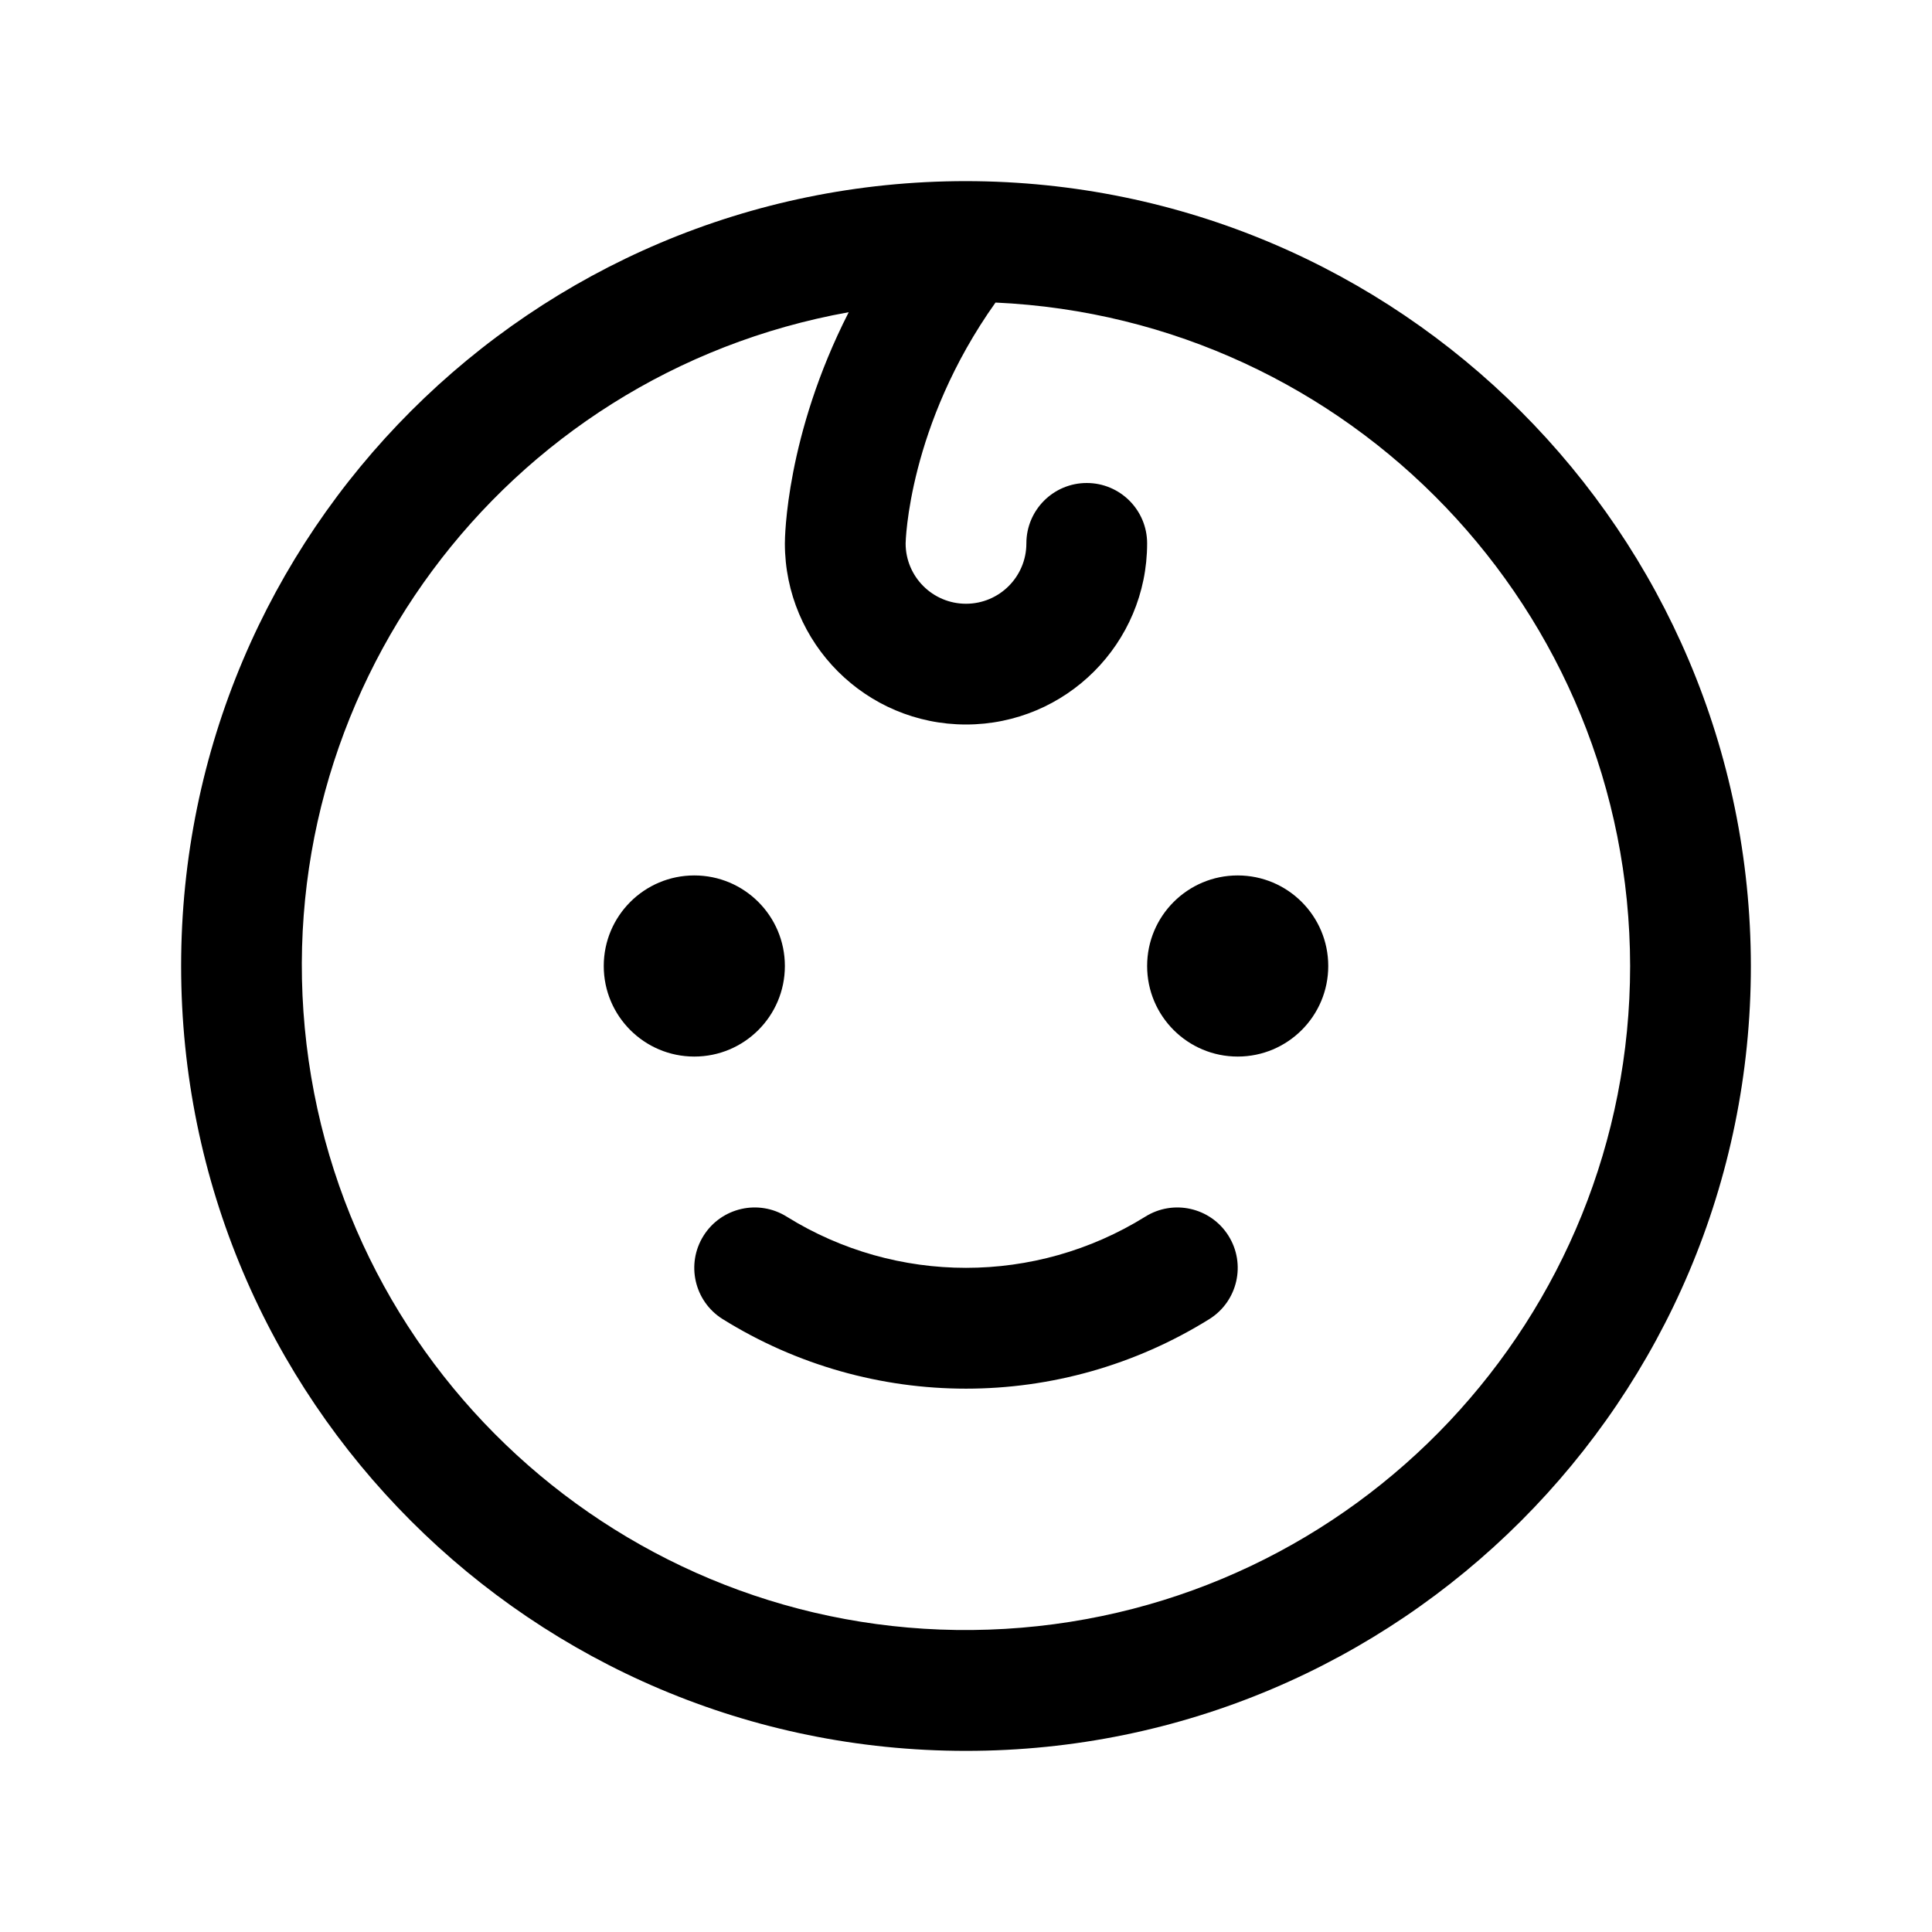
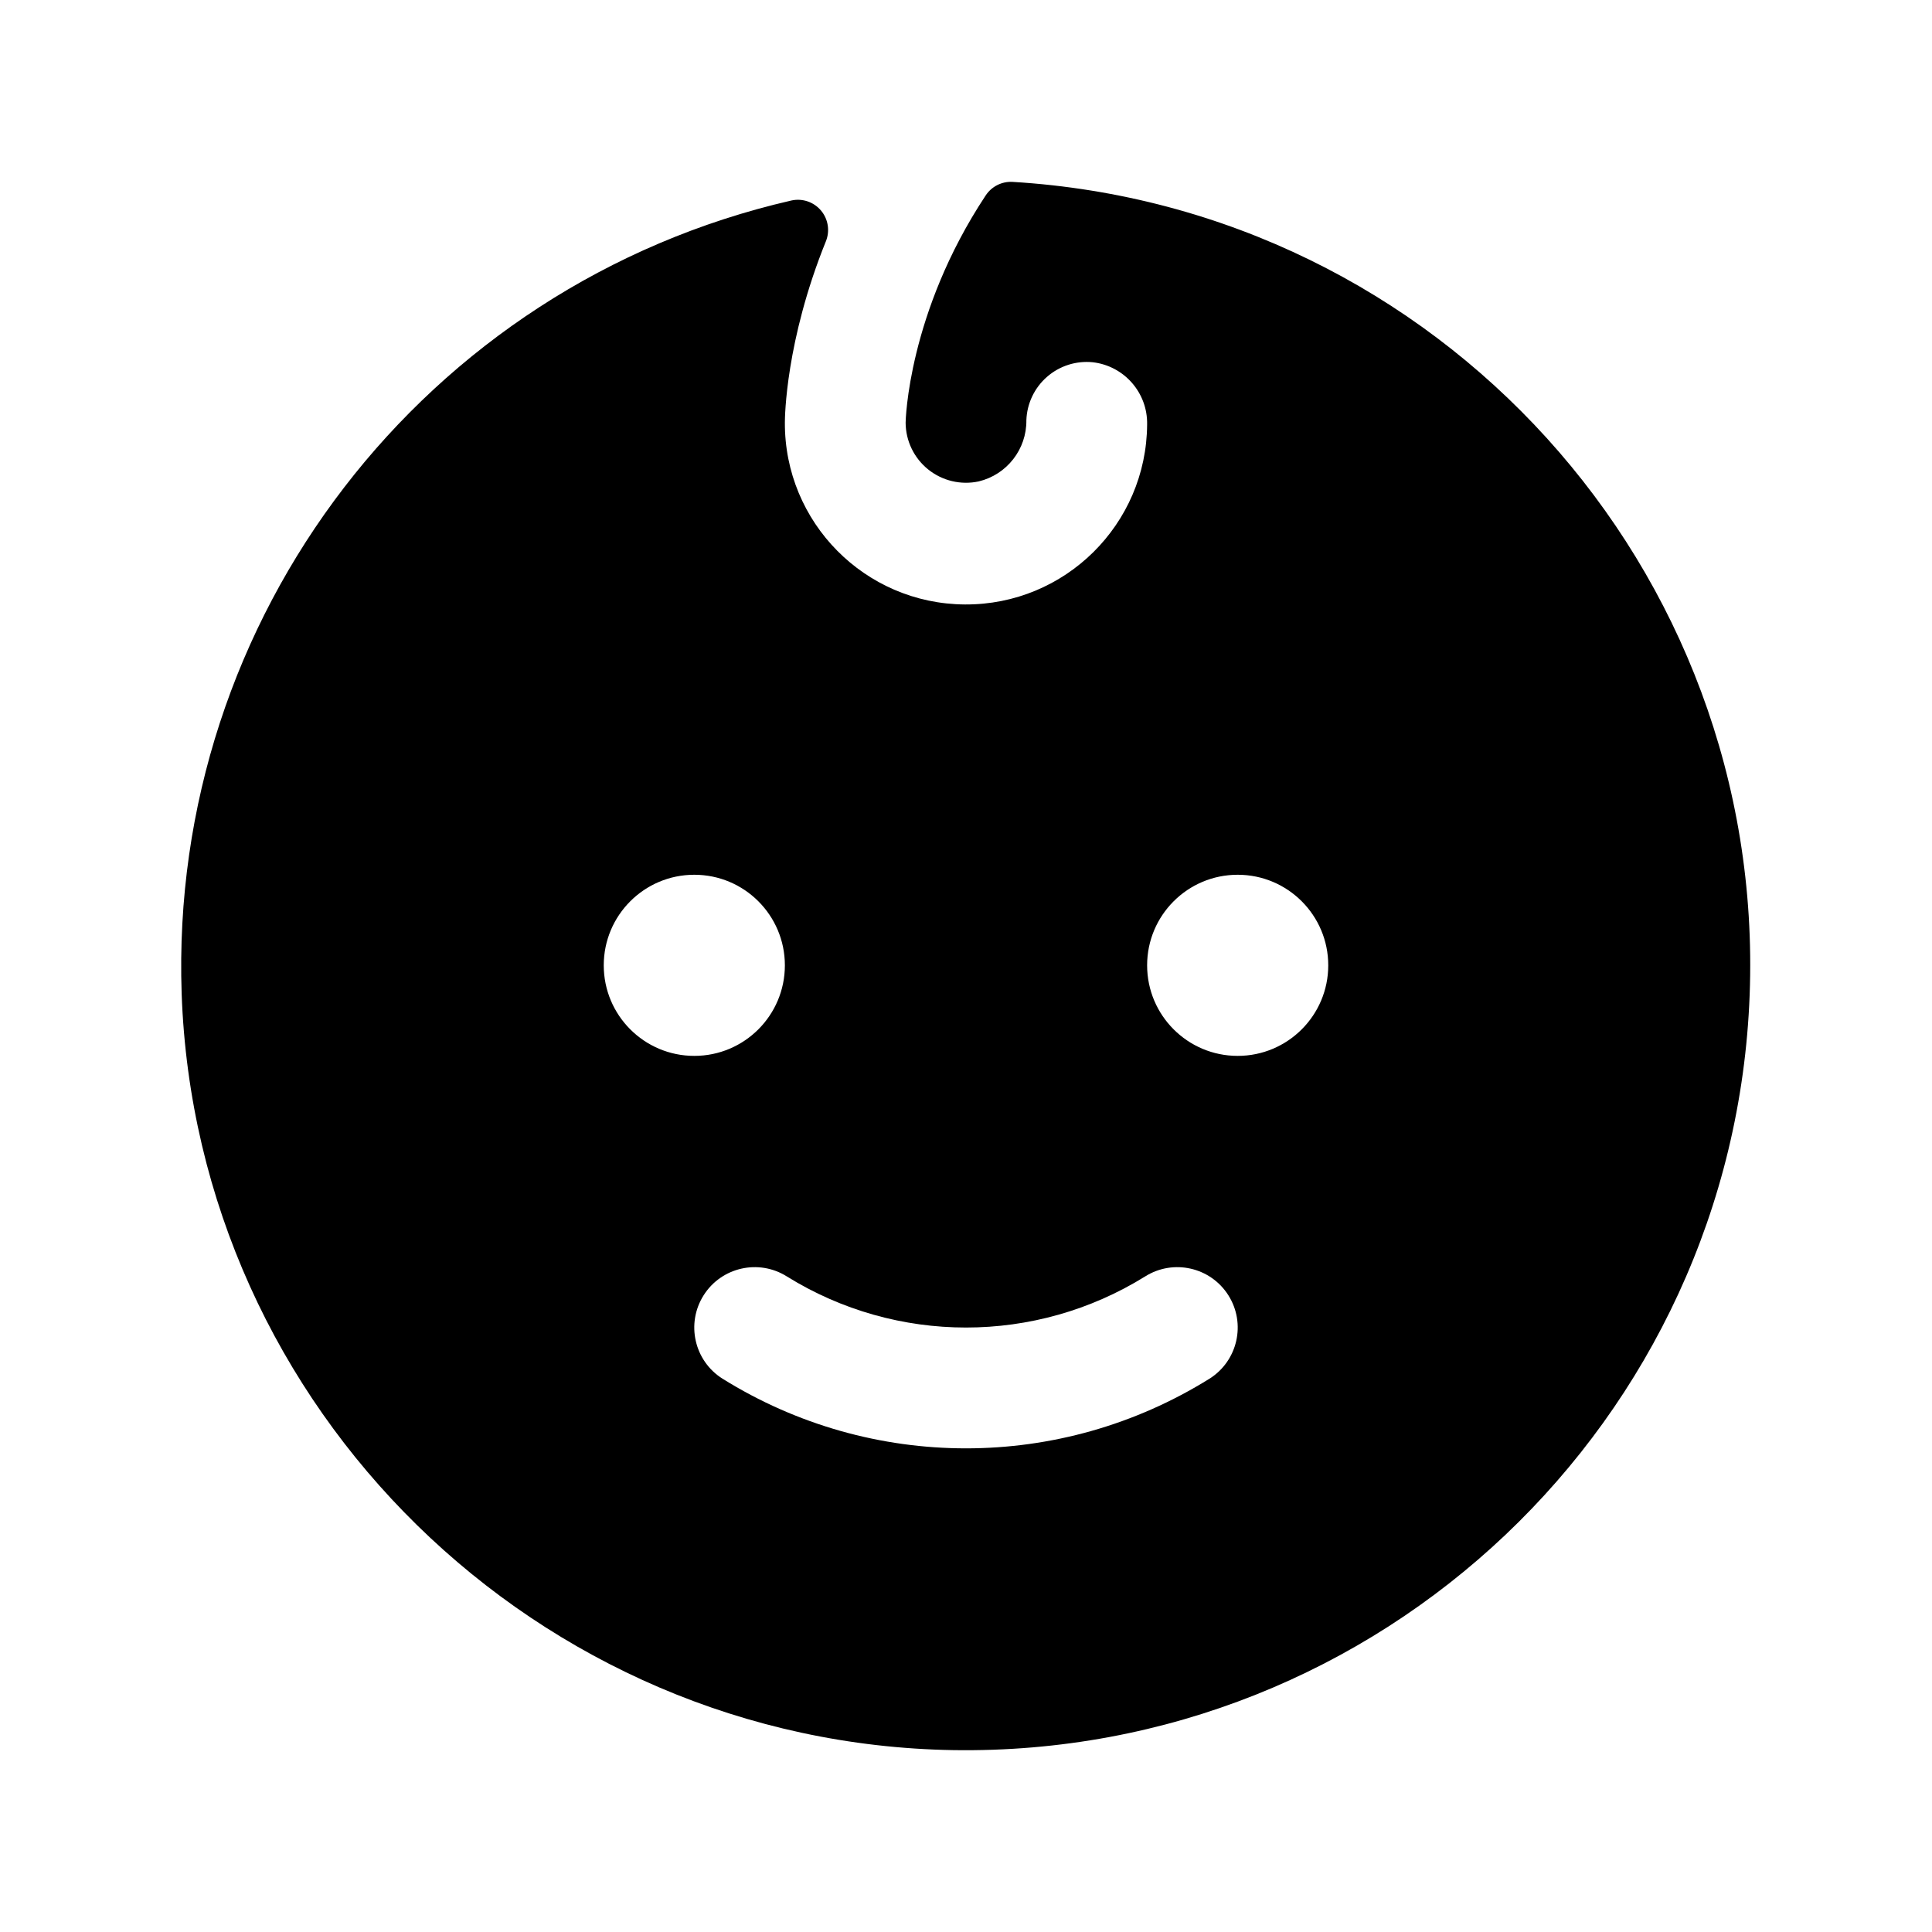
<svg xmlns="http://www.w3.org/2000/svg" viewBox="0 0 256 256" fill="currentColor">
-   <path d="M92,140a12,12,0,1,1,12-12A12,12,0,0,1,92,140Zm72-24a12,12,0,1,0,12,12A12,12,0,0,0,164,116Zm-12.27,45.23a45,45,0,0,1-47.46,0,8,8,0,0,0-8.54,13.54,61,61,0,0,0,64.54,0,8,8,0,0,0-8.54-13.54ZM232,128A104,104,0,1,1,128,24,104.11,104.11,0,0,1,232,128Zm-16,0a88.11,88.11,0,0,0-84.09-87.91C120.32,56.38,120,71.88,120,72a8,8,0,0,0,16,0,8,8,0,0,1,16,0,24,24,0,0,1-48,0c0-.73.13-14.3,8.46-30.63A88,88,0,1,0,216,128Z" />
+   <path d="M134.16,24.1a4,4,0,0,0-3.56,1.81C120.3,41.48,120,55.79,120,56a8,8,0,0,0,9.68,7.79A8.24,8.24,0,0,0,136,55.68,8,8,0,0,1,144.8,48a8.14,8.14,0,0,1,7.2,8.23,24,24,0,0,1-48-.27c0-.63.09-10.78,5.44-24a4,4,0,0,0-4.59-5.39A104.16,104.16,0,0,0,24.07,131.66C26,186.72,71.23,231,126.32,231.9a104,104,0,0,0,7.84-207.8ZM80,127.91a12,12,0,1,1,12,12A12,12,0,0,1,80,127.91Zm80.27,54.77a61,61,0,0,1-64.54,0,8,8,0,0,1,8.54-13.54,45,45,0,0,0,47.46,0,8,8,0,0,1,8.54,13.54ZM164,139.91a12,12,0,1,1,12-12A12,12,0,0,1,164,139.91Z" />
</svg>
